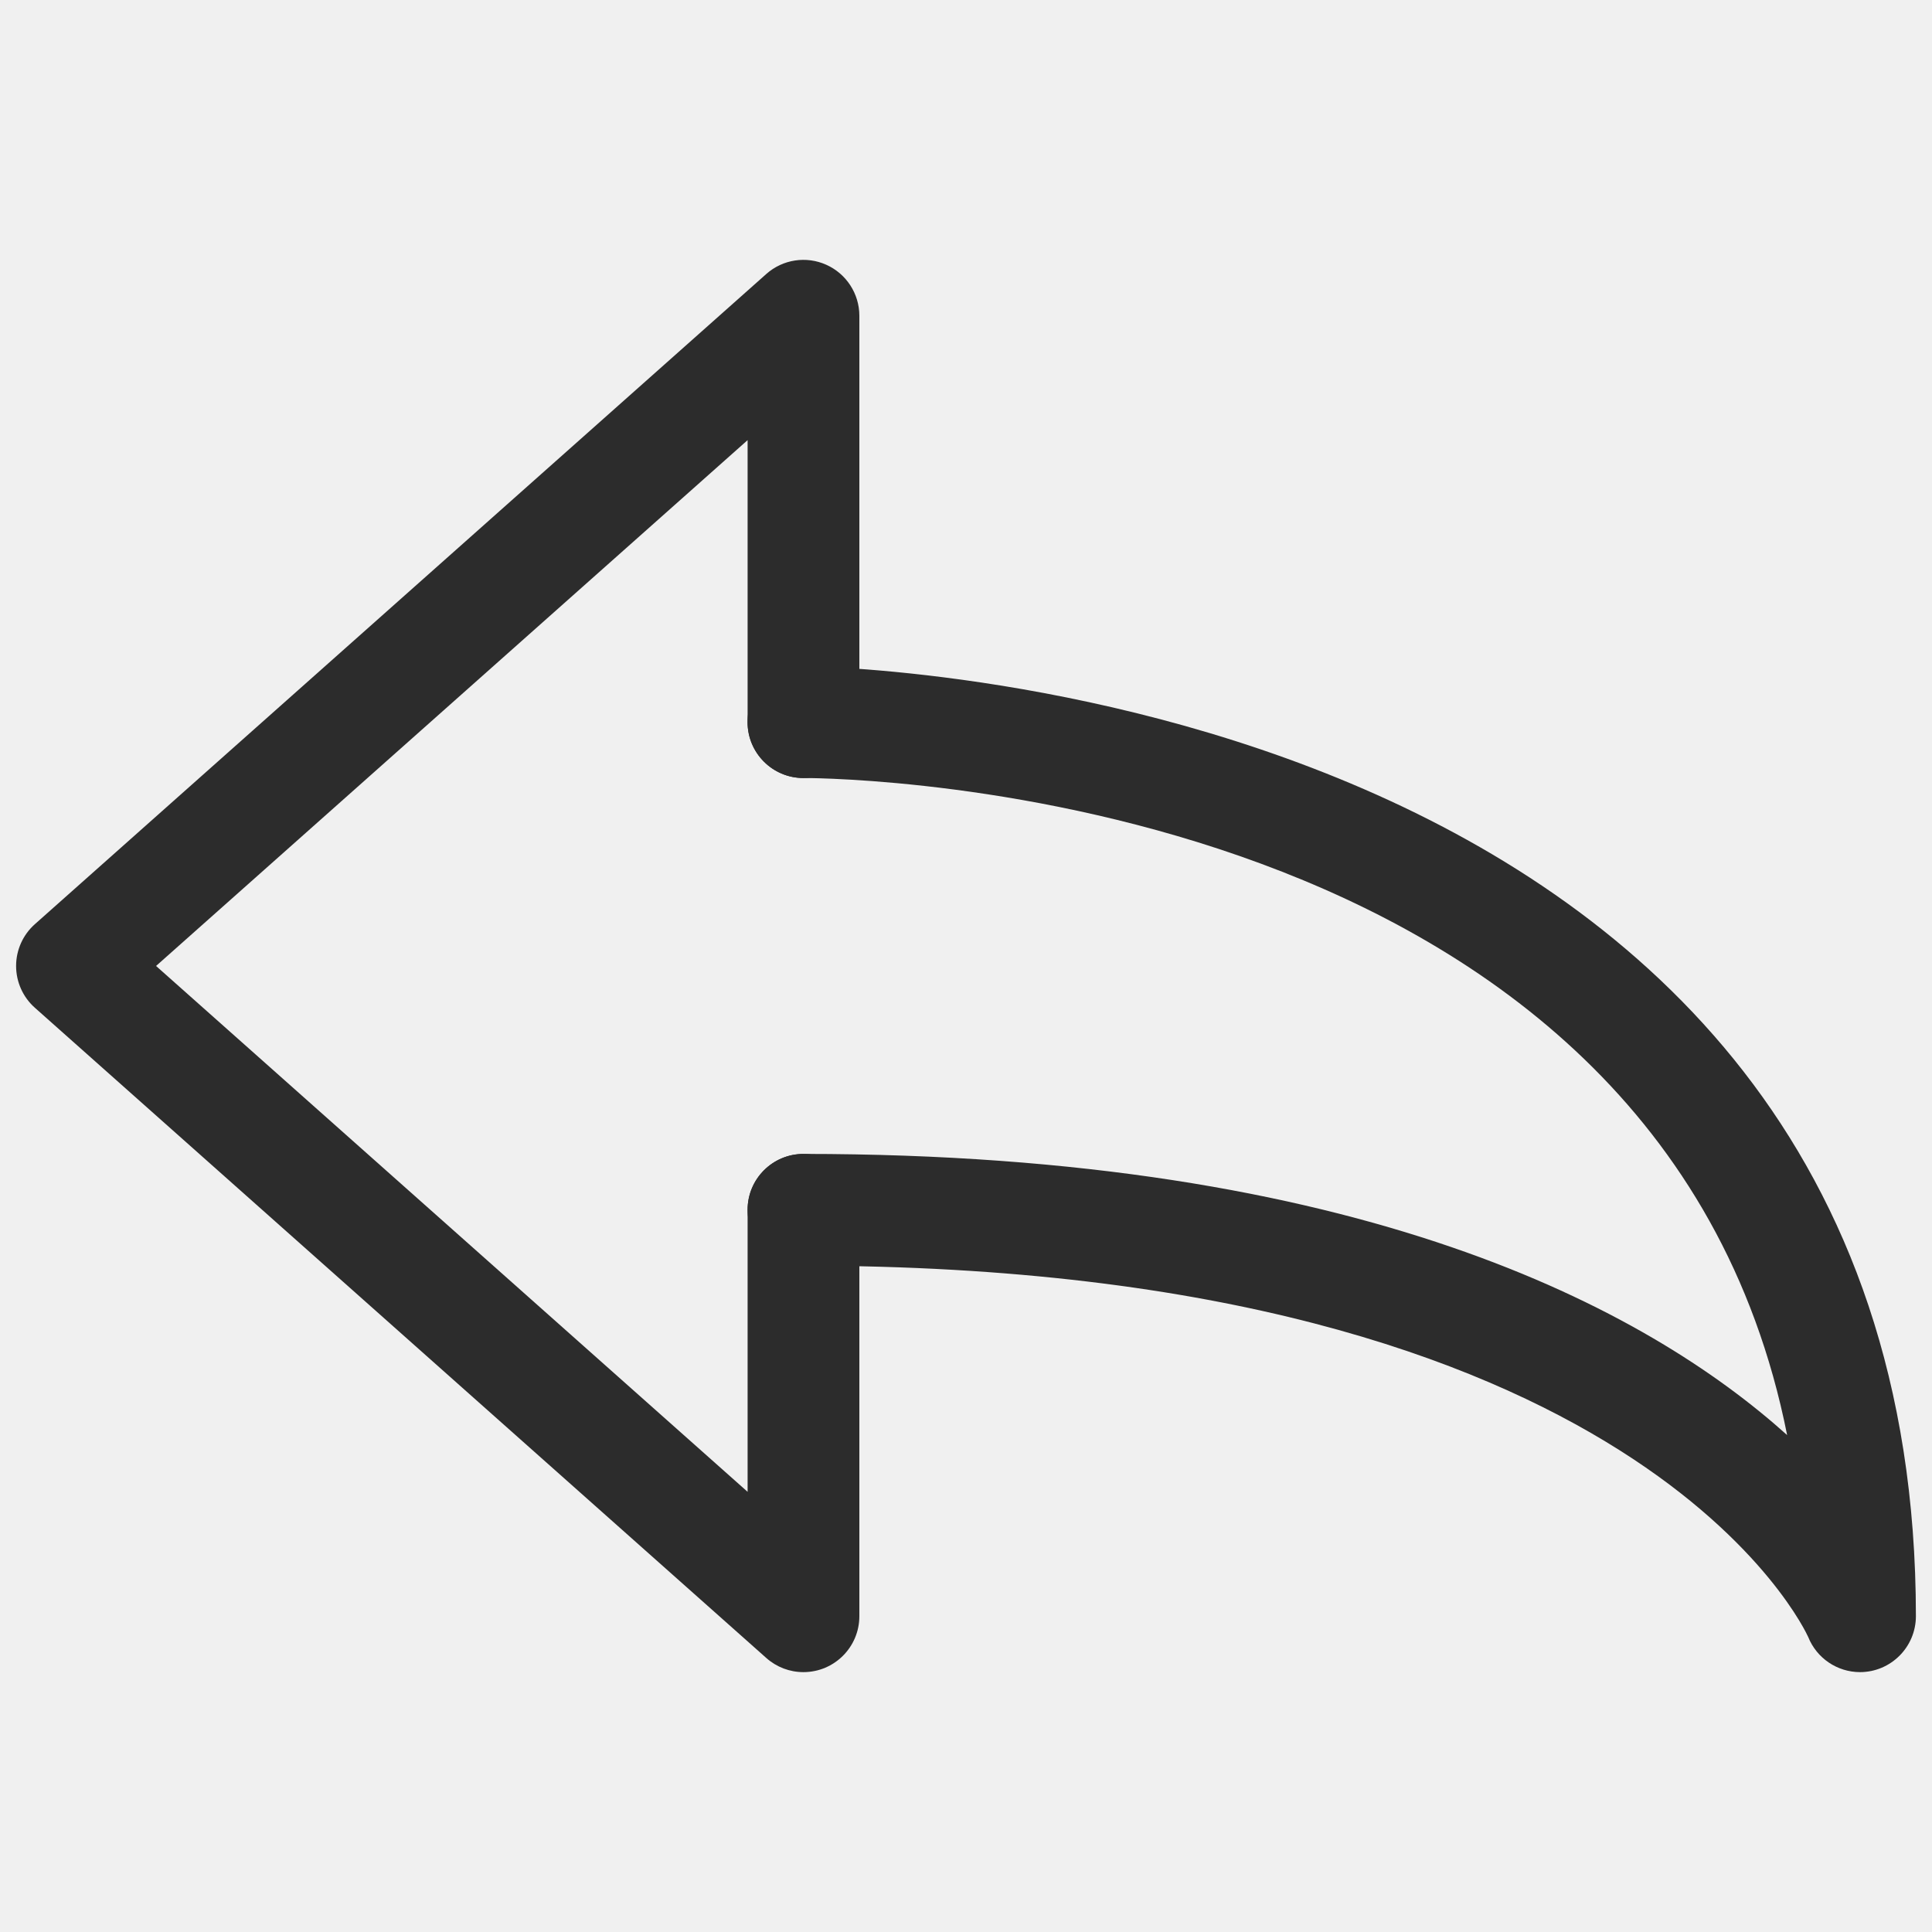
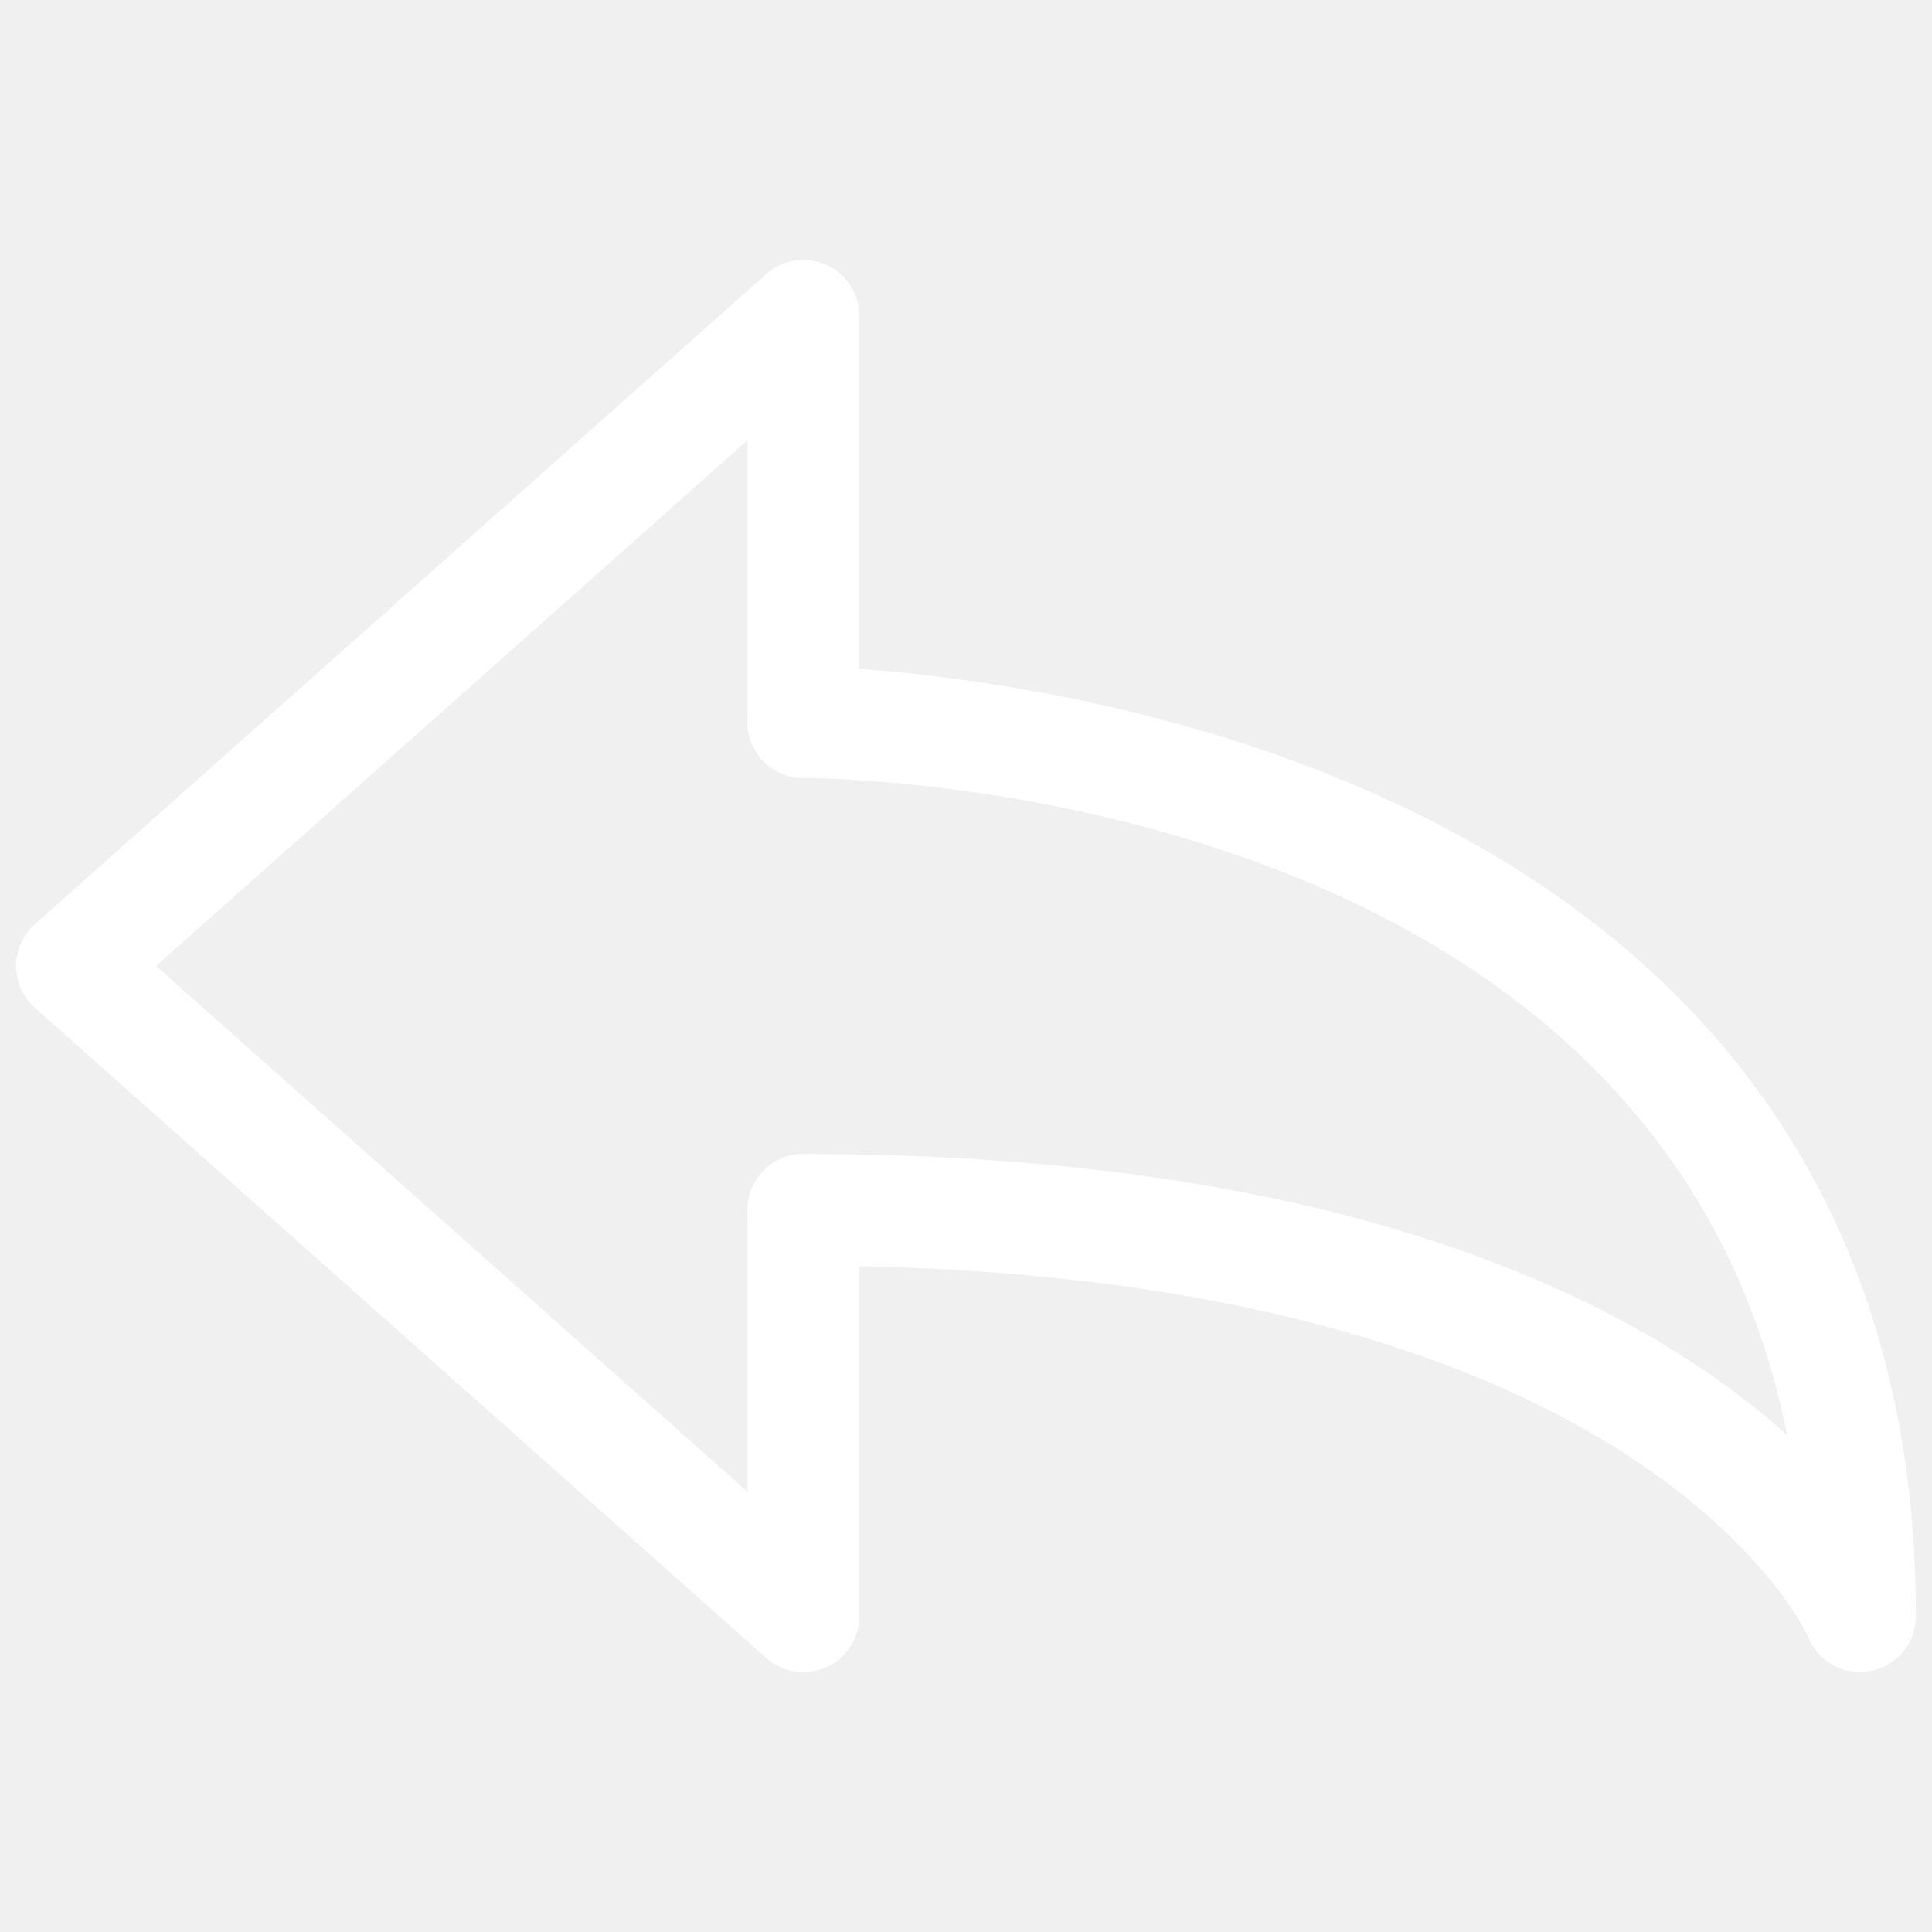
- <svg xmlns="http://www.w3.org/2000/svg" t="1654091321705" class="icon" viewBox="0 0 1024 1024" version="1.1" p-id="19900" width="200" height="200">
+ <svg xmlns="http://www.w3.org/2000/svg" t="1654142035248" class="icon" viewBox="0 0 1024 1024" version="1.1" p-id="7460" width="200" height="200">
  <defs>
    <style type="text/css" />
  </defs>
-   <path d="M425.856 886.263a29.5 29.5 0 0 1-19.669-7.467L18.483 534.135a29.636 29.636 0 0 1 0-44.305L406.187 145.186a29.594 29.594 0 0 1 31.761-4.855 29.636 29.636 0 0 1 17.527 27.017v215.415a29.602 29.602 0 0 1-29.611 29.619 29.611 29.611 0 0 1-29.619-29.619V233.284L82.714 511.983 396.245 790.699V641.237a29.611 29.611 0 0 1 29.619-29.619 29.602 29.602 0 0 1 29.611 29.619v215.415a29.645 29.645 0 0 1-29.619 29.611z" fill="#2c2c2c" p-id="19901" />
-   <path d="M985.856 886.263a29.628 29.628 0 0 1-27.477-18.628c-0.759-1.673-88.508-196.796-532.523-196.796-16.367 0-29.619-13.252-29.619-29.619s13.244-29.619 29.619-29.619c295.185 0 446.788 82.022 521.361 149.018-68.318-343.287-501.461-348.211-521.421-348.262a29.619 29.619 0 0 1 0.06-59.238c5.897 0 589.611 5.786 589.611 503.509a29.679 29.679 0 0 1-29.611 29.636z" fill="#2c2c2c" p-id="19902" />
+   <path d="M425.856 886.263a29.5 29.5 0 0 1-19.669-7.467L18.483 534.135a29.636 29.636 0 0 1 0-44.305L406.187 145.186a29.594 29.594 0 0 1 31.761-4.855 29.636 29.636 0 0 1 17.527 27.017v215.415a29.602 29.602 0 0 1-29.611 29.619 29.611 29.611 0 0 1-29.619-29.619V233.284L82.714 511.983 396.245 790.699V641.237a29.611 29.611 0 0 1 29.619-29.619 29.602 29.602 0 0 1 29.611 29.619v215.415a29.645 29.645 0 0 1-29.619 29.611z" fill="#ffffff" p-id="7461" />
+   <path d="M985.856 886.263a29.628 29.628 0 0 1-27.477-18.628c-0.759-1.673-88.508-196.796-532.523-196.796-16.367 0-29.619-13.252-29.619-29.619s13.244-29.619 29.619-29.619c295.185 0 446.788 82.022 521.361 149.018-68.318-343.287-501.461-348.211-521.421-348.262a29.619 29.619 0 0 1 0.06-59.238c5.897 0 589.611 5.786 589.611 503.509a29.679 29.679 0 0 1-29.611 29.636z" fill="#ffffff" p-id="7462" />
</svg>
